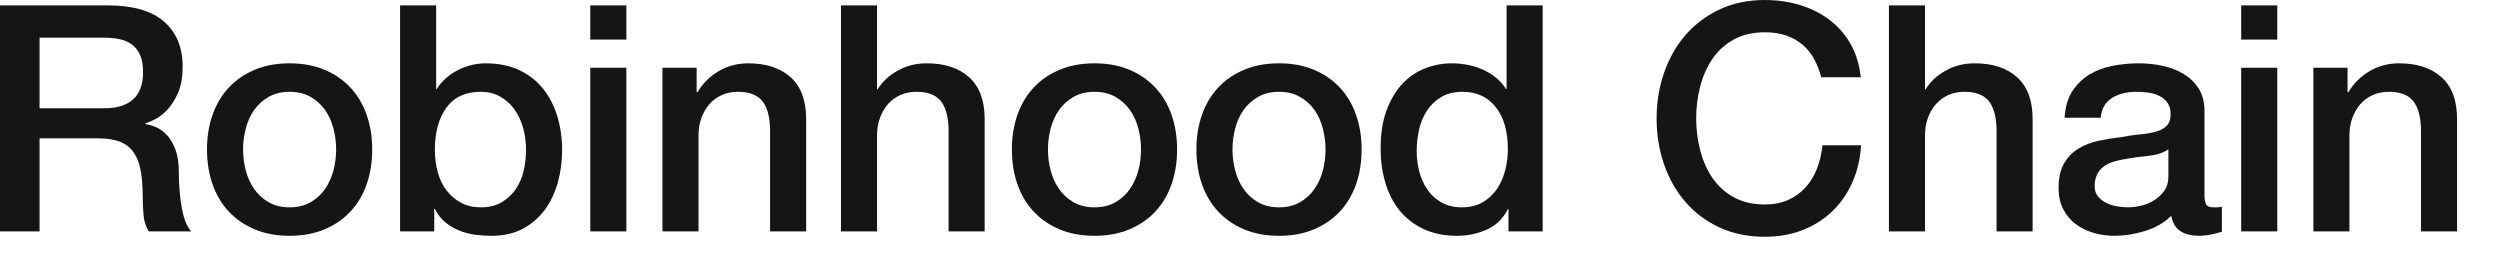
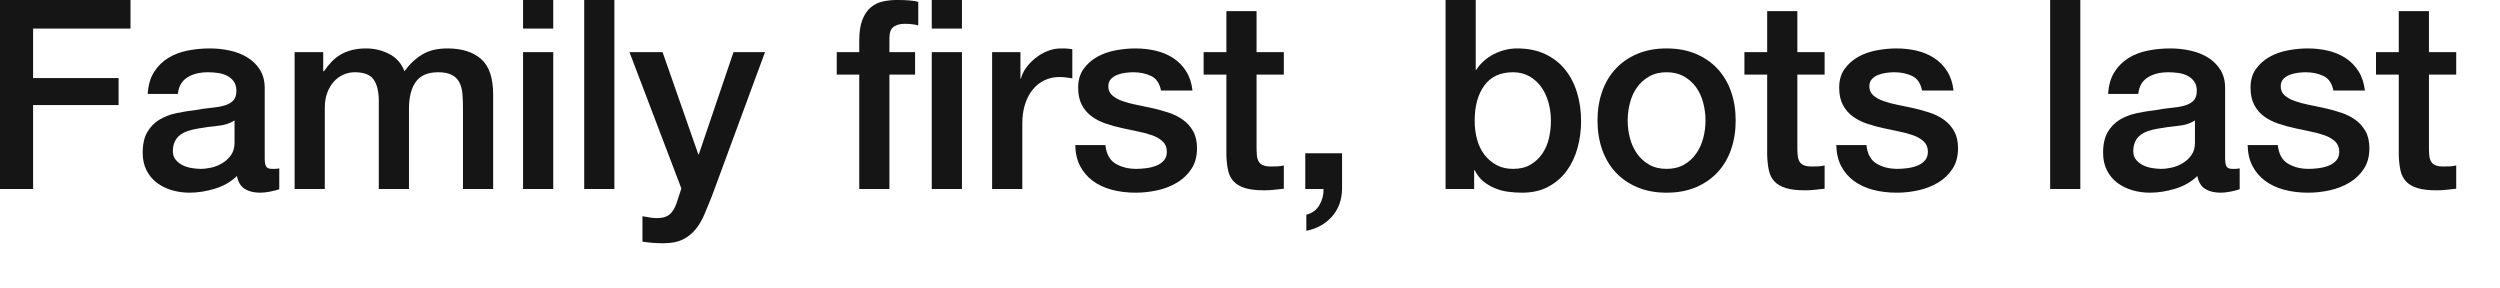
- <svg xmlns="http://www.w3.org/2000/svg" width="232.3" height="26.0" viewBox="0 0 232.3 26.0" role="img" aria-label="Robinhood Chain">
-   <g transform="translate(-2.235,21.500) scale(0.02941,-0.02941)" fill="#151515">
-     <path d="M76.0 714H417.0Q535.0 714 594.0 663.0Q653.0 612 653.0 521Q653.0 470 638.0 436.5Q623.0 403 603.0 382.5Q583.0 362 563.5 353.0Q544.0 344 535.0 341V339Q551.0 337 569.5 329.0Q588.0 321 604.0 303.5Q620.0 286 630.5 258.0Q641.0 230 641.0 188Q641.0 125 650.5 73.5Q660.0 22 680.0 0H546.0Q532.0 23 529.5 51.0Q527.0 79 527.0 105Q527.0 154 521.0 189.5Q515.0 225 499.0 248.5Q483.0 272 455.5 283.0Q428.0 294 385.0 294H201.0V0H76.0ZM201.0 389H406.0Q466.0 389 497.0 417.5Q528.0 446 528.0 503Q528.0 537 518.0 558.5Q508.0 580 490.5 592.0Q473.0 604 450.5 608.0Q428.0 612 404.0 612H201.0Z" />
-     <path d="M991.0 -14Q929.0 -14 880.5 6.5Q832.0 27 798.5 63.0Q765.0 99 747.5 149.0Q730.0 199 730.0 259Q730.0 318 747.5 368.0Q765.0 418 798.5 454.0Q832.0 490 880.5 510.5Q929.0 531 991.0 531Q1053.0 531 1101.5 510.5Q1150.0 490 1183.5 454.0Q1217.0 418 1234.5 368.0Q1252.0 318 1252.0 259Q1252.0 199 1234.5 149.0Q1217.0 99 1183.5 63.0Q1150.0 27 1101.5 6.5Q1053.0 -14 991.0 -14ZM991.0 76Q1029.0 76 1057.0 92.0Q1085.0 108 1103.0 134.0Q1121.0 160 1129.5 192.5Q1138.0 225 1138.0 259Q1138.0 292 1129.5 325.0Q1121.0 358 1103.0 383.5Q1085.0 409 1057.0 425.0Q1029.0 441 991.0 441Q953.0 441 925.0 425.0Q897.0 409 879.0 383.5Q861.0 358 852.5 325.0Q844.0 292 844.0 259Q844.0 225 852.5 192.5Q861.0 160 879.0 134.0Q897.0 108 925.0 92.0Q953.0 76 991.0 76Z" />
-     <path d="M1340.0 714H1454.0V450H1456.0Q1468.0 469 1485.0 484.0Q1502.0 499 1522.5 509.5Q1543.0 520 1565.5 525.5Q1588.0 531 1610.0 531Q1671.0 531 1716.5 509.5Q1762.0 488 1792.0 450.5Q1822.0 413 1837.0 363.0Q1852.0 313 1852.0 256Q1852.0 204 1838.5 155.0Q1825.0 106 1797.5 68.5Q1770.0 31 1728.0 8.5Q1686.0 -14 1629.0 -14Q1603.0 -14 1576.5 -10.5Q1550.0 -7 1526.0 3.0Q1502.0 13 1482.5 29.0Q1463.0 45 1450.0 71H1448.0V0H1340.0ZM1738.0 258Q1738.0 293 1729.0 326.0Q1720.0 359 1702.0 384.5Q1684.0 410 1657.0 425.5Q1630.0 441 1595.0 441Q1523.0 441 1486.5 391.0Q1450.0 341 1450.0 258Q1450.0 219 1459.5 185.5Q1469.0 152 1488.0 128.0Q1507.0 104 1533.5 90.0Q1560.0 76 1595.0 76Q1634.0 76 1661.0 92.0Q1688.0 108 1705.5 133.5Q1723.0 159 1730.5 191.5Q1738.0 224 1738.0 258Z" />
-     <path d="M1941.0 714H2055.0V606H1941.0ZM1941.0 517H2055.0V0H1941.0Z" />
-     <path d="M2169.0 517H2277.0V441L2279.0 439Q2305.0 482 2347.0 506.5Q2389.0 531 2440.0 531Q2525.0 531 2574.0 487.0Q2623.0 443 2623.0 355V0H2509.0V325Q2507.0 386 2483.0 413.5Q2459.0 441 2408.0 441Q2379.0 441 2356.0 430.5Q2333.0 420 2317.0 401.5Q2301.0 383 2292.0 358.0Q2283.0 333 2283.0 305V0H2169.0Z" />
-     <path d="M2733.0 714H2847.0V449H2849.0Q2870.0 484 2911.5 507.5Q2953.0 531 3004.0 531Q3089.0 531 3138.0 487.0Q3187.0 443 3187.0 355V0H3073.0V325Q3071.0 386 3047.0 413.5Q3023.0 441 2972.0 441Q2943.0 441 2920.0 430.5Q2897.0 420 2881.0 401.5Q2865.0 383 2856.0 358.0Q2847.0 333 2847.0 305V0H2733.0Z" />
-     <path d="M3534.0 -14Q3472.0 -14 3423.5 6.5Q3375.0 27 3341.5 63.0Q3308.0 99 3290.5 149.0Q3273.0 199 3273.0 259Q3273.0 318 3290.5 368.0Q3308.0 418 3341.5 454.0Q3375.0 490 3423.5 510.5Q3472.0 531 3534.0 531Q3596.0 531 3644.5 510.5Q3693.0 490 3726.5 454.0Q3760.0 418 3777.5 368.0Q3795.0 318 3795.0 259Q3795.0 199 3777.5 149.0Q3760.0 99 3726.5 63.0Q3693.0 27 3644.5 6.5Q3596.0 -14 3534.0 -14ZM3534.0 76Q3572.0 76 3600.0 92.0Q3628.0 108 3646.0 134.0Q3664.0 160 3672.5 192.5Q3681.0 225 3681.0 259Q3681.0 292 3672.5 325.0Q3664.0 358 3646.0 383.5Q3628.0 409 3600.0 425.0Q3572.0 441 3534.0 441Q3496.0 441 3468.0 425.0Q3440.0 409 3422.0 383.5Q3404.0 358 3395.5 325.0Q3387.0 292 3387.0 259Q3387.0 225 3395.5 192.5Q3404.0 160 3422.0 134.0Q3440.0 108 3468.0 92.0Q3496.0 76 3534.0 76Z" />
-     <path d="M4117.0 -14Q4055.0 -14 4006.5 6.5Q3958.0 27 3924.5 63.0Q3891.0 99 3873.5 149.0Q3856.0 199 3856.0 259Q3856.0 318 3873.5 368.0Q3891.0 418 3924.5 454.0Q3958.0 490 4006.5 510.5Q4055.0 531 4117.0 531Q4179.0 531 4227.5 510.5Q4276.0 490 4309.5 454.0Q4343.0 418 4360.5 368.0Q4378.0 318 4378.0 259Q4378.0 199 4360.5 149.0Q4343.0 99 4309.5 63.0Q4276.0 27 4227.5 6.5Q4179.0 -14 4117.0 -14ZM4117.0 76Q4155.0 76 4183.0 92.0Q4211.0 108 4229.0 134.0Q4247.0 160 4255.5 192.5Q4264.0 225 4264.0 259Q4264.0 292 4255.5 325.0Q4247.0 358 4229.0 383.5Q4211.0 409 4183.0 425.0Q4155.0 441 4117.0 441Q4079.0 441 4051.0 425.0Q4023.0 409 4005.0 383.5Q3987.0 358 3978.5 325.0Q3970.0 292 3970.0 259Q3970.0 225 3978.5 192.5Q3987.0 160 4005.0 134.0Q4023.0 108 4051.0 92.0Q4079.0 76 4117.0 76Z" />
-     <path d="M4950.0 0H4842.0V70H4840.0Q4817.0 25 4773.0 5.5Q4729.0 -14 4680.0 -14Q4619.0 -14 4573.5 7.5Q4528.0 29 4498.0 66.0Q4468.0 103 4453.0 153.5Q4438.0 204 4438.0 262Q4438.0 332 4457.0 383.0Q4476.0 434 4507.5 467.0Q4539.0 500 4579.5 515.5Q4620.0 531 4662.0 531Q4686.0 531 4711.0 526.5Q4736.0 522 4759.0 512.0Q4782.0 502 4801.5 486.5Q4821.0 471 4834.0 450H4836.0V714H4950.0ZM4552.0 253Q4552.0 220 4560.5 188.0Q4569.0 156 4586.5 131.0Q4604.0 106 4631.0 91.0Q4658.0 76 4695.0 76Q4733.0 76 4760.5 92.0Q4788.0 108 4805.5 134.0Q4823.0 160 4831.5 192.5Q4840.0 225 4840.0 259Q4840.0 345 4801.5 393.0Q4763.0 441 4697.0 441Q4657.0 441 4629.5 424.5Q4602.0 408 4584.5 381.5Q4567.0 355 4559.5 321.5Q4552.0 288 4552.0 253Z" />
-     <path d="M5830.0 487Q5822.0 518 5808.0 544.0Q5794.0 570 5772.0 589.0Q5750.0 608 5720.5 618.5Q5691.0 629 5652.0 629Q5595.0 629 5553.5 606.0Q5512.0 583 5486.0 544.5Q5460.0 506 5447.5 457.0Q5435.0 408 5435.0 357Q5435.0 306 5447.5 257.0Q5460.0 208 5486.0 169.5Q5512.0 131 5553.5 108.0Q5595.0 85 5652.0 85Q5694.0 85 5726.0 99.5Q5758.0 114 5781.0 139.5Q5804.0 165 5817.0 199.0Q5830.0 233 5834.0 272H5956.0Q5952.0 208 5928.5 155.0Q5905.0 102 5865.0 63.5Q5825.0 25 5771.0 4.0Q5717.0 -17 5652.0 -17Q5572.0 -17 5508.5 12.5Q5445.0 42 5401.0 93.0Q5357.0 144 5333.5 212.0Q5310.0 280 5310.0 357Q5310.0 433 5333.5 501.0Q5357.0 569 5401.0 620.0Q5445.0 671 5508.5 701.0Q5572.0 731 5652.0 731Q5712.0 731 5765.0 714.5Q5818.0 698 5858.5 666.5Q5899.0 635 5924.0 590.0Q5949.0 545 5955.0 487Z" />
-     <path d="M6044.0 714H6158.0V449H6160.0Q6181.0 484 6222.5 507.5Q6264.0 531 6315.0 531Q6400.0 531 6449.0 487.0Q6498.0 443 6498.0 355V0H6384.0V325Q6382.0 386 6358.0 413.5Q6334.0 441 6283.0 441Q6254.0 441 6231.0 430.5Q6208.0 420 6192.0 401.5Q6176.0 383 6167.0 358.0Q6158.0 333 6158.0 305V0H6044.0Z" />
-     <path d="M7041.0 115Q7041.0 94 7046.5 85.0Q7052.0 76 7068.0 76Q7073.0 76 7080.0 76Q7087.0 76 7096.0 78V-1Q7090.0 -3 7080.5 -5.5Q7071.0 -8 7061.0 -10.0Q7051.0 -12 7041.0 -13.0Q7031.0 -14 7024.0 -14Q6989.0 -14 6966.0 0.0Q6943.0 14 6936.0 49Q6902.0 16 6852.5 1.0Q6803.0 -14 6757.0 -14Q6722.0 -14 6690.0 -4.5Q6658.0 5 6633.5 23.5Q6609.0 42 6594.5 70.5Q6580.0 99 6580.0 137Q6580.0 185 6597.5 215.0Q6615.0 245 6643.5 262.0Q6672.0 279 6707.5 286.5Q6743.0 294 6779.0 298Q6810.0 304 6838.0 306.5Q6866.0 309 6887.5 315.0Q6909.0 321 6921.5 333.5Q6934.0 346 6934.0 371Q6934.0 393 6923.5 407.0Q6913.0 421 6897.5 428.5Q6882.0 436 6863.0 438.5Q6844.0 441 6827.0 441Q6779.0 441 6748.0 421.0Q6717.0 401 6713.0 359H6599.0Q6602.0 409 6623.0 442.0Q6644.0 475 6676.5 495.0Q6709.0 515 6750.0 523.0Q6791.0 531 6834.0 531Q6872.0 531 6909.0 523.0Q6946.0 515 6975.5 497.0Q7005.0 479 7023.0 450.5Q7041.0 422 7041.0 381ZM6927.0 259Q6901.0 242 6863.0 238.5Q6825.0 235 6787.0 228Q6769.0 225 6752.0 219.5Q6735.0 214 6722.0 204.5Q6709.0 195 6701.5 179.5Q6694.0 164 6694.0 142Q6694.0 123 6705.0 110.0Q6716.0 97 6731.5 89.5Q6747.0 82 6765.5 79.0Q6784.0 76 6799.0 76Q6818.0 76 6840.0 81.0Q6862.0 86 6881.5 98.0Q6901.0 110 6914.0 128.5Q6927.0 147 6927.0 174Z" />
-     <path d="M7157.0 714H7271.0V606H7157.0ZM7157.0 517H7271.0V0H7157.0Z" />
-     <path d="M7385.0 517H7493.0V441L7495.0 439Q7521.0 482 7563.0 506.5Q7605.0 531 7656.0 531Q7741.0 531 7790.0 487.0Q7839.0 443 7839.0 355V0H7725.0V325Q7723.0 386 7699.0 413.5Q7675.0 441 7624.0 441Q7595.0 441 7572.0 430.5Q7549.0 420 7533.0 401.5Q7517.0 383 7508.0 358.0Q7499.0 333 7499.0 305V0H7385.0Z" />
+ <svg xmlns="http://www.w3.org/2000/svg" width="226.1" height="26.0" viewBox="0 0 226.1 26.0" role="img" aria-label="Family first, bots last">
+   <g transform="translate(-1.819,17.092) scale(0.02394,-0.02394)" fill="#151515">
+     <path d="M76.0 714H569.0V606H201.0V419H524.0V317H201.0V0H76.0Z" />
+     <path d="M1076.0 115Q1076.0 94 1081.5 85.0Q1087.0 76 1103.0 76Q1108.0 76 1115.0 76Q1122.0 76 1131.0 78V-1Q1125.0 -3 1115.5 -5.5Q1106.0 -8 1096.0 -10.0Q1086.0 -12 1076.0 -13.0Q1066.0 -14 1059.0 -14Q1024.0 -14 1001.0 0.0Q978.0 14 971.0 49Q937.0 16 887.5 1.0Q838.0 -14 792.0 -14Q757.0 -14 725.0 -4.5Q693.0 5 668.5 23.5Q644.0 42 629.5 70.5Q615.0 99 615.0 137Q615.0 185 632.5 215.0Q650.0 245 678.5 262.0Q707.0 279 742.5 286.5Q778.0 294 814.0 298Q845.0 304 873.0 306.5Q901.0 309 922.5 315.0Q944.0 321 956.5 333.5Q969.0 346 969.0 371Q969.0 393 958.5 407.0Q948.0 421 932.5 428.5Q917.0 436 898.0 438.5Q879.0 441 862.0 441Q814.0 441 783.0 421.0Q752.0 401 748.0 359H634.0Q637.0 409 658.0 442.0Q679.0 475 711.5 495.0Q744.0 515 785.0 523.0Q826.0 531 869.0 531Q907.0 531 944.0 523.0Q981.0 515 1010.5 497.0Q1040.0 479 1058.0 450.5Q1076.0 422 1076.0 381ZM962.0 259Q936.0 242 898.0 238.5Q860.0 235 822.0 228Q804.0 225 787.0 219.5Q770.0 214 757.0 204.5Q744.0 195 736.5 179.5Q729.0 164 729.0 142Q729.0 123 740.0 110.0Q751.0 97 766.5 89.5Q782.0 82 800.5 79.0Q819.0 76 834.0 76Q853.0 76 875.0 81.0Q897.0 86 916.5 98.0Q936.0 110 949.0 128.5Q962.0 147 962.0 174Z" />
+     <path d="M1189.0 517H1297.0V445H1300.0Q1313.0 464 1328.0 480.0Q1343.0 496 1361.5 507.0Q1380.0 518 1404.0 524.5Q1428.0 531 1459.0 531Q1506.0 531 1546.5 510.0Q1587.0 489 1604.0 445Q1633.0 485 1671.0 508.0Q1709.0 531 1766.0 531Q1848.0 531 1893.5 491.0Q1939.0 451 1939.0 357V0H1825.0V302Q1825.0 333 1823.0 358.5Q1821.0 384 1811.5 402.5Q1802.0 421 1783.0 431.0Q1764.0 441 1731.0 441Q1673.0 441 1647.0 405.0Q1621.0 369 1621.0 303V0H1507.0V332Q1507.0 386 1487.5 413.5Q1468.0 441 1416.0 441Q1394.0 441 1373.5 432.0Q1353.0 423 1337.5 406.0Q1322.0 389 1312.5 364.0Q1303.0 339 1303.0 307V0H1189.0Z" />
+     <path d="M2052.0 714H2166.0V606H2052.0ZM2052.0 517H2166.0V0H2052.0Z" />
+     <path d="M2283.0 714H2397.0V0H2283.0Z" />
+     <path d="M2454.0 517H2579.0L2714.0 131H2716.0L2847.0 517H2966.0L2765.0 -28Q2751.0 -63 2737.5 -95.0Q2724.0 -127 2704.5 -151.5Q2685.0 -176 2656.0 -190.5Q2627.0 -205 2582.0 -205Q2542.0 -205 2503.0 -199V-103Q2517.0 -105 2530.0 -107.5Q2543.0 -110 2557.0 -110Q2577.0 -110 2590.0 -105.0Q2603.0 -100 2611.5 -90.5Q2620.0 -81 2626.0 -68.0Q2632.0 -55 2637.0 -38L2650.0 2Z" />
+     <path d="M3237.0 517H3322.0V560Q3322.0 609 3334.0 639.5Q3346.0 670 3366.0 686.5Q3386.0 703 3411.5 708.5Q3437.0 714 3465.0 714Q3520.0 714 3545.0 707V618Q3534.0 621 3521.5 622.5Q3509.0 624 3492.0 624Q3469.0 624 3452.5 613.0Q3436.0 602 3436.0 570V517H3533.0V432H3436.0V0H3322.0V432H3237.0Z" />
+     <path d="M3596.0 714H3710.0V606H3596.0ZM3596.0 517H3710.0V0H3596.0Z" />
+     <path d="M3824.0 517H3931.0V417H3933.0Q3938.0 438 3952.5 458.0Q3967.0 478 3987.5 494.5Q4008.0 511 4033.0 521.0Q4058.0 531 4084.0 531Q4104.0 531 4111.5 530.0Q4119.0 529 4127.0 528V418Q4115.0 420 4102.5 421.5Q4090.0 423 4078.0 423Q4049.0 423 4023.5 411.5Q3998.0 400 3979.0 377.5Q3960.0 355 3949.0 322.0Q3938.0 289 3938.0 246V0H3824.0Z" />
+     <path d="M4252.0 166Q4257.0 116 4290.0 96.0Q4323.0 76 4369.0 76Q4385.0 76 4405.5 78.5Q4426.0 81 4444.0 88.0Q4462.0 95 4473.5 108.5Q4485.0 122 4484.0 144.0Q4483.0 166 4468.0 180.0Q4453.0 194 4429.5 202.5Q4406.0 211 4376.0 217.0Q4346.0 223 4315.0 230Q4283.0 237 4253.5 247.0Q4224.0 257 4200.5 274.0Q4177.0 291 4163.0 317.5Q4149.0 344 4149.0 383Q4149.0 425 4169.5 453.5Q4190.0 482 4221.5 499.5Q4253.0 517 4291.5 524.0Q4330.0 531 4365.0 531Q4405.0 531 4441.5 522.5Q4478.0 514 4507.5 495.0Q4537.0 476 4556.5 445.5Q4576.0 415 4581.0 372H4462.0Q4454.0 413 4424.5 427.0Q4395.0 441 4357.0 441Q4345.0 441 4328.5 439.0Q4312.0 437 4297.5 431.5Q4283.0 426 4273.0 415.5Q4263.0 405 4263.0 388Q4263.0 367 4277.5 354.0Q4292.0 341 4315.5 332.5Q4339.0 324 4369.0 318.0Q4399.0 312 4431.0 305Q4462.0 298 4492.0 288.0Q4522.0 278 4545.5 261.0Q4569.0 244 4583.5 218.0Q4598.0 192 4598.0 154Q4598.0 108 4577.0 76.0Q4556.0 44 4522.5 24.0Q4489.0 4 4448.0 -5.0Q4407.0 -14 4367.0 -14Q4318.0 -14 4276.5 -3.0Q4235.0 8 4204.5 30.5Q4174.0 53 4156.5 86.5Q4139.0 120 4138.0 166Z" />
+     <path d="M4623.0 517H4709.0V672H4823.0V517H4926.0V432H4823.0V156Q4823.0 138 4824.5 125.0Q4826.0 112 4831.5 103.0Q4837.0 94 4848.0 89.5Q4859.0 85 4878.0 85Q4890.0 85 4902.0 85.5Q4914.0 86 4926.0 89V1Q4907.0 -1 4889.0 -3.0Q4871.0 -5 4852.0 -5Q4807.0 -5 4779.5 3.5Q4752.0 12 4736.5 28.5Q4721.0 45 4715.5 70.0Q4710.0 95 4709.0 127V432H4623.0Z" />
+     <path d="M5007.0 135H5146.0V0Q5145.0 -62 5108.0 -104.0Q5071.0 -146 5011.0 -158V-97Q5044.0 -89 5060.5 -60.5Q5077.0 -32 5076.0 0H5007.0Z" />
+     <path d="M5537.0 714H5651.0V450H5653.0Q5665.0 469 5682.0 484.0Q5699.0 499 5719.5 509.5Q5740.0 520 5762.5 525.5Q5785.0 531 5807.0 531Q5868.0 531 5913.5 509.5Q5959.0 488 5989.0 450.5Q6019.0 413 6034.0 363.0Q6049.0 313 6049.0 256Q6049.0 204 6035.5 155.0Q6022.0 106 5994.5 68.5Q5967.0 31 5925.0 8.5Q5883.0 -14 5826.0 -14Q5800.0 -14 5773.5 -10.5Q5747.0 -7 5723.0 3.0Q5699.0 13 5679.5 29.0Q5660.0 45 5647.0 71H5645.0V0H5537.0ZM5935.0 258Q5935.0 293 5926.0 326.0Q5917.0 359 5899.0 384.5Q5881.0 410 5854.0 425.5Q5827.0 441 5792.0 441Q5720.0 441 5683.5 391.0Q5647.0 341 5647.0 258Q5647.0 219 5656.5 185.5Q5666.0 152 5685.0 128.0Q5704.0 104 5730.5 90.0Q5757.0 76 5792.0 76Q5831.0 76 5858.0 92.0Q5885.0 108 5902.5 133.5Q5920.0 159 5927.5 191.5Q5935.0 224 5935.0 258Z" />
+     <path d="M6372.0 -14Q6310.0 -14 6261.5 6.5Q6213.0 27 6179.5 63.0Q6146.0 99 6128.5 149.0Q6111.0 199 6111.0 259Q6111.0 318 6128.5 368.0Q6146.0 418 6179.5 454.0Q6213.0 490 6261.5 510.5Q6310.0 531 6372.0 531Q6434.0 531 6482.5 510.5Q6531.0 490 6564.5 454.0Q6598.0 418 6615.5 368.0Q6633.0 318 6633.0 259Q6633.0 199 6615.5 149.0Q6598.0 99 6564.5 63.0Q6531.0 27 6482.5 6.5Q6434.0 -14 6372.0 -14ZM6372.0 76Q6410.0 76 6438.0 92.0Q6466.0 108 6484.0 134.0Q6502.0 160 6510.5 192.5Q6519.0 225 6519.0 259Q6519.0 292 6510.5 325.0Q6502.0 358 6484.0 383.5Q6466.0 409 6438.0 425.0Q6410.0 441 6372.0 441Q6334.0 441 6306.0 425.0Q6278.0 409 6260.0 383.5Q6242.0 358 6233.5 325.0Q6225.0 292 6225.0 259Q6225.0 225 6233.5 192.5Q6242.0 160 6260.0 134.0Q6278.0 108 6306.0 92.0Q6334.0 76 6372.0 76Z" />
+     <path d="M6666.0 517H6752.0V672H6866.0V517H6969.0V432H6866.0V156Q6866.0 138 6867.5 125.0Q6869.0 112 6874.5 103.0Q6880.0 94 6891.0 89.5Q6902.0 85 6921.0 85Q6933.0 85 6945.0 85.5Q6957.0 86 6969.0 89V1Q6950.0 -1 6932.0 -3.0Q6914.0 -5 6895.0 -5Q6850.0 -5 6822.5 3.5Q6795.0 12 6779.5 28.5Q6764.0 45 6758.5 70.0Q6753.0 95 6752.0 127V432H6666.0Z" />
+     <path d="M7127.0 166Q7132.0 116 7165.0 96.0Q7198.0 76 7244.0 76Q7260.0 76 7280.5 78.5Q7301.0 81 7319.0 88.0Q7337.0 95 7348.5 108.5Q7360.0 122 7359.0 144.0Q7358.0 166 7343.0 180.0Q7328.0 194 7304.5 202.5Q7281.0 211 7251.0 217.0Q7221.0 223 7190.0 230Q7158.0 237 7128.5 247.0Q7099.0 257 7075.5 274.0Q7052.0 291 7038.0 317.5Q7024.0 344 7024.0 383Q7024.0 425 7044.5 453.5Q7065.0 482 7096.5 499.5Q7128.0 517 7166.5 524.0Q7205.0 531 7240.0 531Q7280.0 531 7316.5 522.5Q7353.0 514 7382.5 495.0Q7412.0 476 7431.5 445.5Q7451.0 415 7456.0 372H7337.0Q7329.0 413 7299.5 427.0Q7270.0 441 7232.0 441Q7220.0 441 7203.5 439.0Q7187.0 437 7172.5 431.5Q7158.0 426 7148.0 415.5Q7138.0 405 7138.0 388Q7138.0 367 7152.5 354.0Q7167.0 341 7190.5 332.5Q7214.0 324 7244.0 318.0Q7274.0 312 7306.0 305Q7337.0 298 7367.0 288.0Q7397.0 278 7420.5 261.0Q7444.0 244 7458.5 218.0Q7473.0 192 7473.0 154Q7473.0 108 7452.0 76.0Q7431.0 44 7397.5 24.0Q7364.0 4 7323.0 -5.0Q7282.0 -14 7242.0 -14Q7193.0 -14 7151.5 -3.0Q7110.0 8 7079.5 30.5Q7049.0 53 7031.5 86.5Q7014.0 120 7013.0 166Z" />
+     <path d="M7821.0 714H7935.0V0H7821.0Z" />
+     <path d="M8482.0 115Q8482.0 94 8487.5 85.0Q8493.0 76 8509.0 76Q8514.0 76 8521.0 76Q8528.0 76 8537.0 78V-1Q8531.0 -3 8521.5 -5.5Q8512.0 -8 8502.0 -10.0Q8492.0 -12 8482.0 -13.0Q8472.0 -14 8465.0 -14Q8430.0 -14 8407.0 0.0Q8384.0 14 8377.0 49Q8343.0 16 8293.5 1.0Q8244.0 -14 8198.0 -14Q8163.0 -14 8131.0 -4.5Q8099.0 5 8074.5 23.5Q8050.0 42 8035.5 70.5Q8021.0 99 8021.0 137Q8021.0 185 8038.5 215.0Q8056.0 245 8084.5 262.0Q8113.0 279 8148.5 286.5Q8184.0 294 8220.0 298Q8251.0 304 8279.0 306.5Q8307.0 309 8328.5 315.0Q8350.0 321 8362.5 333.5Q8375.0 346 8375.0 371Q8375.0 393 8364.5 407.0Q8354.0 421 8338.5 428.5Q8323.0 436 8304.0 438.5Q8285.0 441 8268.0 441Q8220.0 441 8189.0 421.0Q8158.0 401 8154.0 359H8040.0Q8043.0 409 8064.0 442.0Q8085.0 475 8117.5 495.0Q8150.0 515 8191.0 523.0Q8232.0 531 8275.0 531Q8313.0 531 8350.0 523.0Q8387.0 515 8416.5 497.0Q8446.0 479 8464.0 450.5Q8482.0 422 8482.0 381ZM8368.0 259Q8342.0 242 8304.0 238.5Q8266.0 235 8228.0 228Q8210.0 225 8193.0 219.5Q8176.0 214 8163.0 204.5Q8150.0 195 8142.5 179.5Q8135.0 164 8135.0 142Q8135.0 123 8146.0 110.0Q8157.0 97 8172.5 89.5Q8188.0 82 8206.5 79.0Q8225.0 76 8240.0 76Q8259.0 76 8281.0 81.0Q8303.0 86 8322.5 98.0Q8342.0 110 8355.0 128.5Q8368.0 147 8368.0 174Z" />
+     <path d="M8681.0 166Q8686.0 116 8719.0 96.0Q8752.0 76 8798.0 76Q8814.0 76 8834.5 78.5Q8855.0 81 8873.0 88.0Q8891.0 95 8902.5 108.5Q8914.0 122 8913.0 144.0Q8912.0 166 8897.0 180.0Q8882.0 194 8858.5 202.5Q8835.0 211 8805.0 217.0Q8775.0 223 8744.0 230Q8712.0 237 8682.5 247.0Q8653.0 257 8629.5 274.0Q8606.0 291 8592.0 317.5Q8578.0 344 8578.0 383Q8578.0 425 8598.5 453.5Q8619.0 482 8650.5 499.5Q8682.0 517 8720.5 524.0Q8759.0 531 8794.0 531Q8834.0 531 8870.5 522.5Q8907.0 514 8936.5 495.0Q8966.0 476 8985.5 445.5Q9005.0 415 9010.0 372H8891.0Q8883.0 413 8853.5 427.0Q8824.0 441 8786.0 441Q8774.0 441 8757.5 439.0Q8741.0 437 8726.5 431.5Q8712.0 426 8702.0 415.5Q8692.0 405 8692.0 388Q8692.0 367 8706.5 354.0Q8721.0 341 8744.5 332.5Q8768.0 324 8798.0 318.0Q8828.0 312 8860.0 305Q8891.0 298 8921.0 288.0Q8951.0 278 8974.5 261.0Q8998.0 244 9012.5 218.0Q9027.0 192 9027.0 154Q9027.0 108 9006.0 76.0Q8985.0 44 8951.5 24.0Q8918.0 4 8877.0 -5.0Q8836.0 -14 8796.0 -14Q8747.0 -14 8705.5 -3.0Q8664.0 8 8633.5 30.5Q8603.0 53 8585.5 86.5Q8568.0 120 8567.0 166Z" />
+     <path d="M9052.0 517H9138.0V672H9252.0V517H9355.0V432H9252.0V156Q9252.0 138 9253.5 125.0Q9255.0 112 9260.5 103.0Q9266.0 94 9277.0 89.5Q9288.0 85 9307.0 85Q9319.0 85 9331.0 85.5Q9343.0 86 9355.0 89V1Q9336.0 -1 9318.0 -3.0Q9300.0 -5 9281.0 -5Q9236.0 -5 9208.5 3.5Q9181.0 12 9165.5 28.5Q9150.0 45 9144.5 70.0Q9139.0 95 9138.0 127V432H9052.0Z" />
  </g>
</svg>
